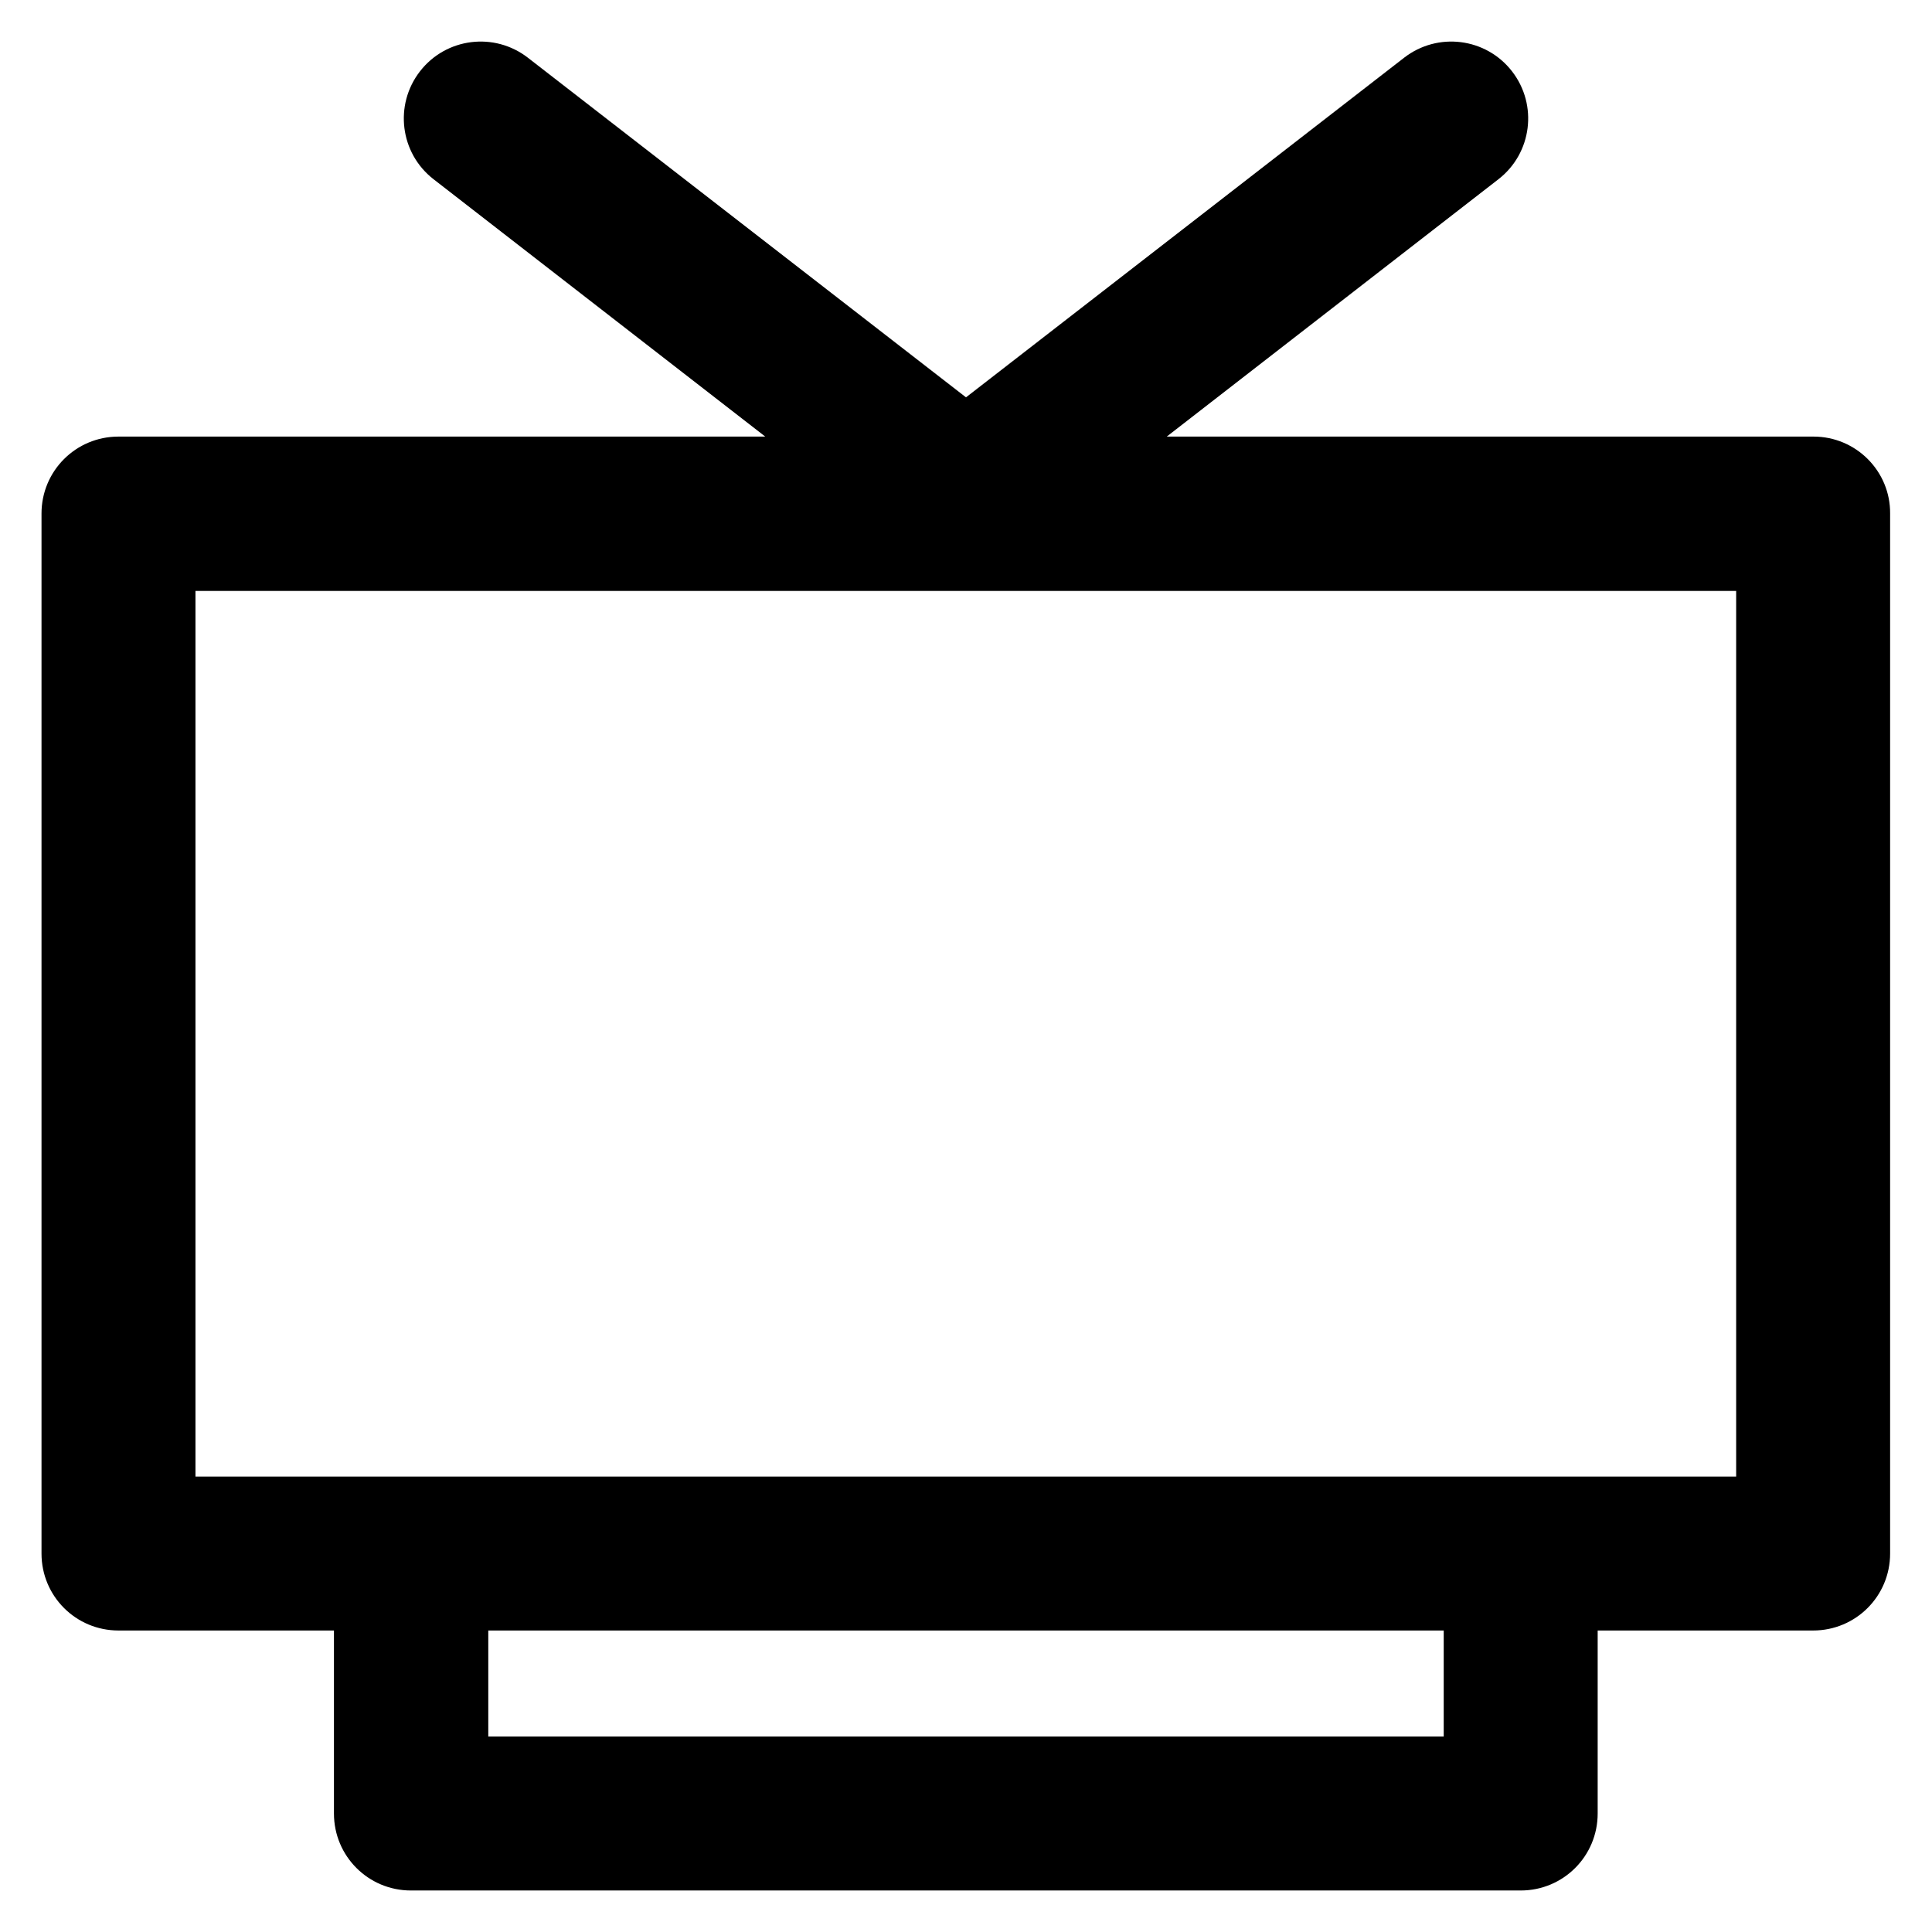
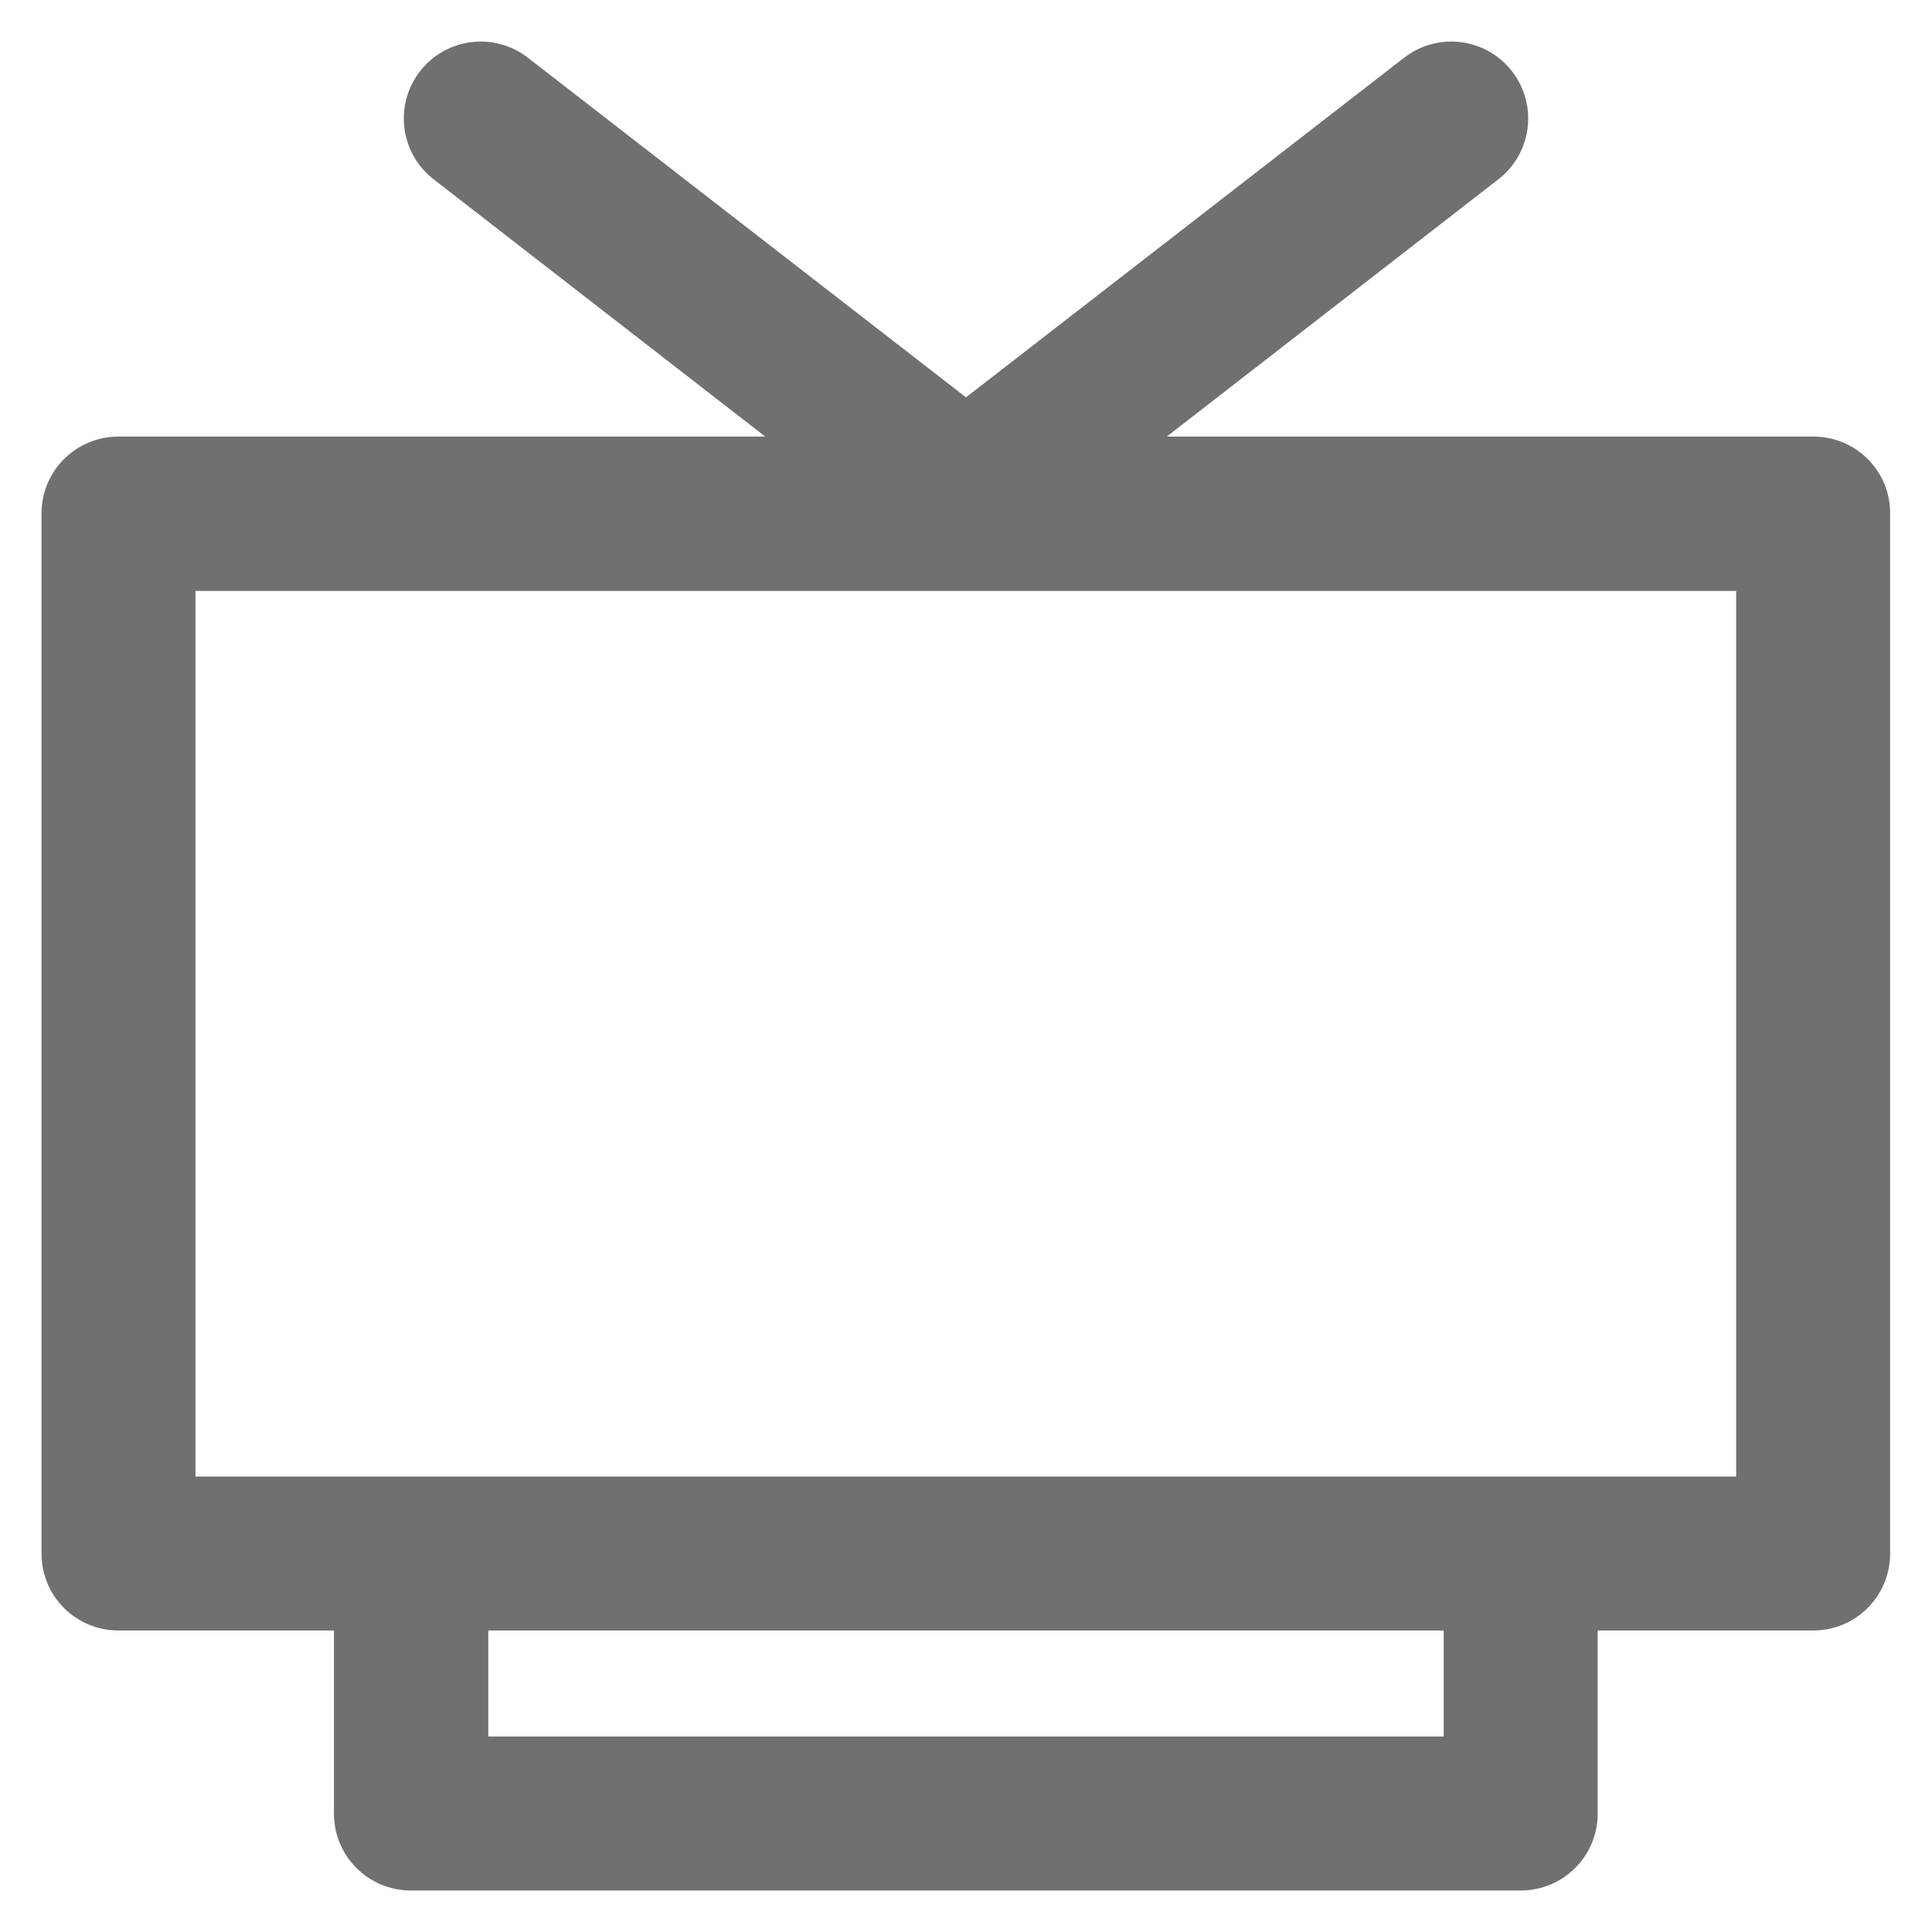
- <svg xmlns="http://www.w3.org/2000/svg" version="1.1" viewBox="0 0 512 512" enable-background="new 0 0 512 512">
+ <svg xmlns="http://www.w3.org/2000/svg" version="1.1" viewBox="0 0 512 512" enable-background="new 0 0 512 512" fill="#707070">
  <g>
    <g>
      <path d="m480.6,115.7h-171.4l87.9-68.2c8.9-6.9 10.5-19.7 3.6-28.6-6.9-8.9-19.7-10.5-28.6-3.6l-116.1,90-116.1-90c-8.9-6.9-21.7-5.3-28.6,3.6-6.9,8.9-5.3,21.7 3.6,28.6l87.9,68.2h-171.4c-11.3,0-20.4,9.1-20.4,20.4v275.6c0,11.3 9.1,20.4 20.4,20.4h57.1v48.5c0,11.3 9.1,20.4 20.4,20.4h294.1c11.3,0 20.4-9.1 20.4-20.4v-48.5h57.1c11.3,0 20.4-9.1 20.4-20.4v-275.6c0.1-11.2-9-20.4-20.3-20.4zm-98,344.5h-253.2v-28.1h253.2v28.1zm77.6-68.9h-408.4v-234.7h408.3v234.7z" />
    </g>
  </g>
</svg>
